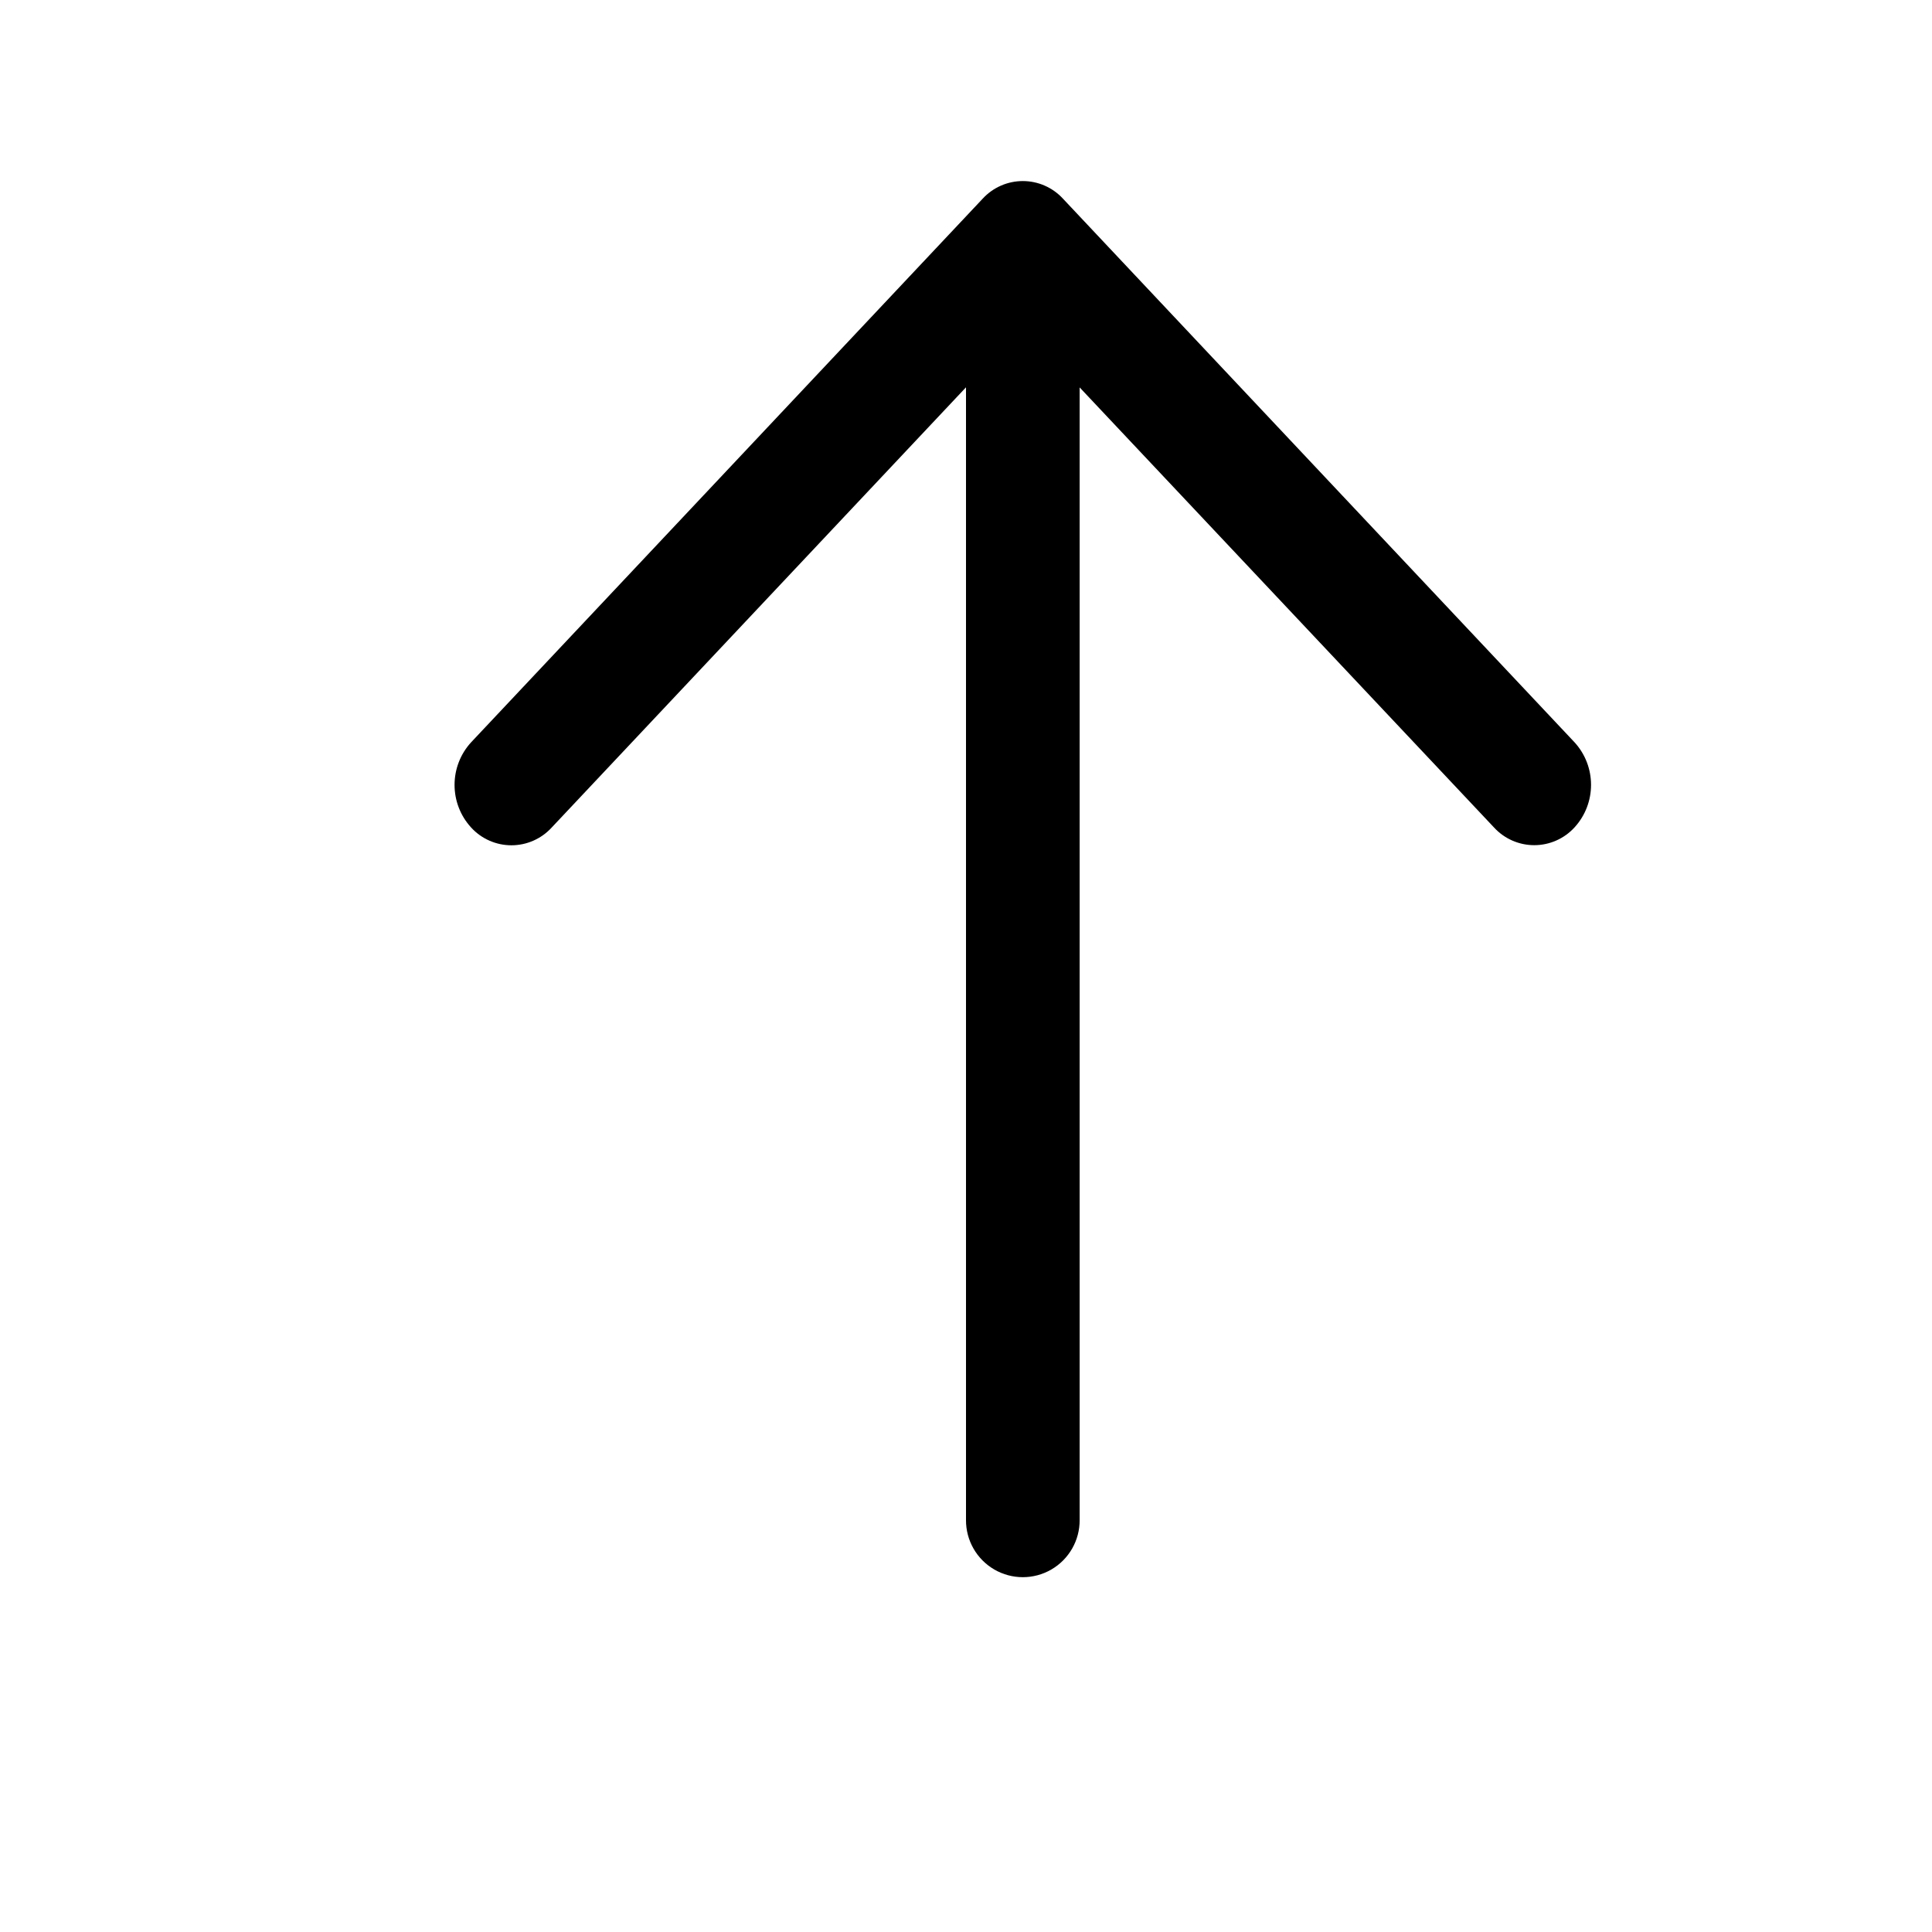
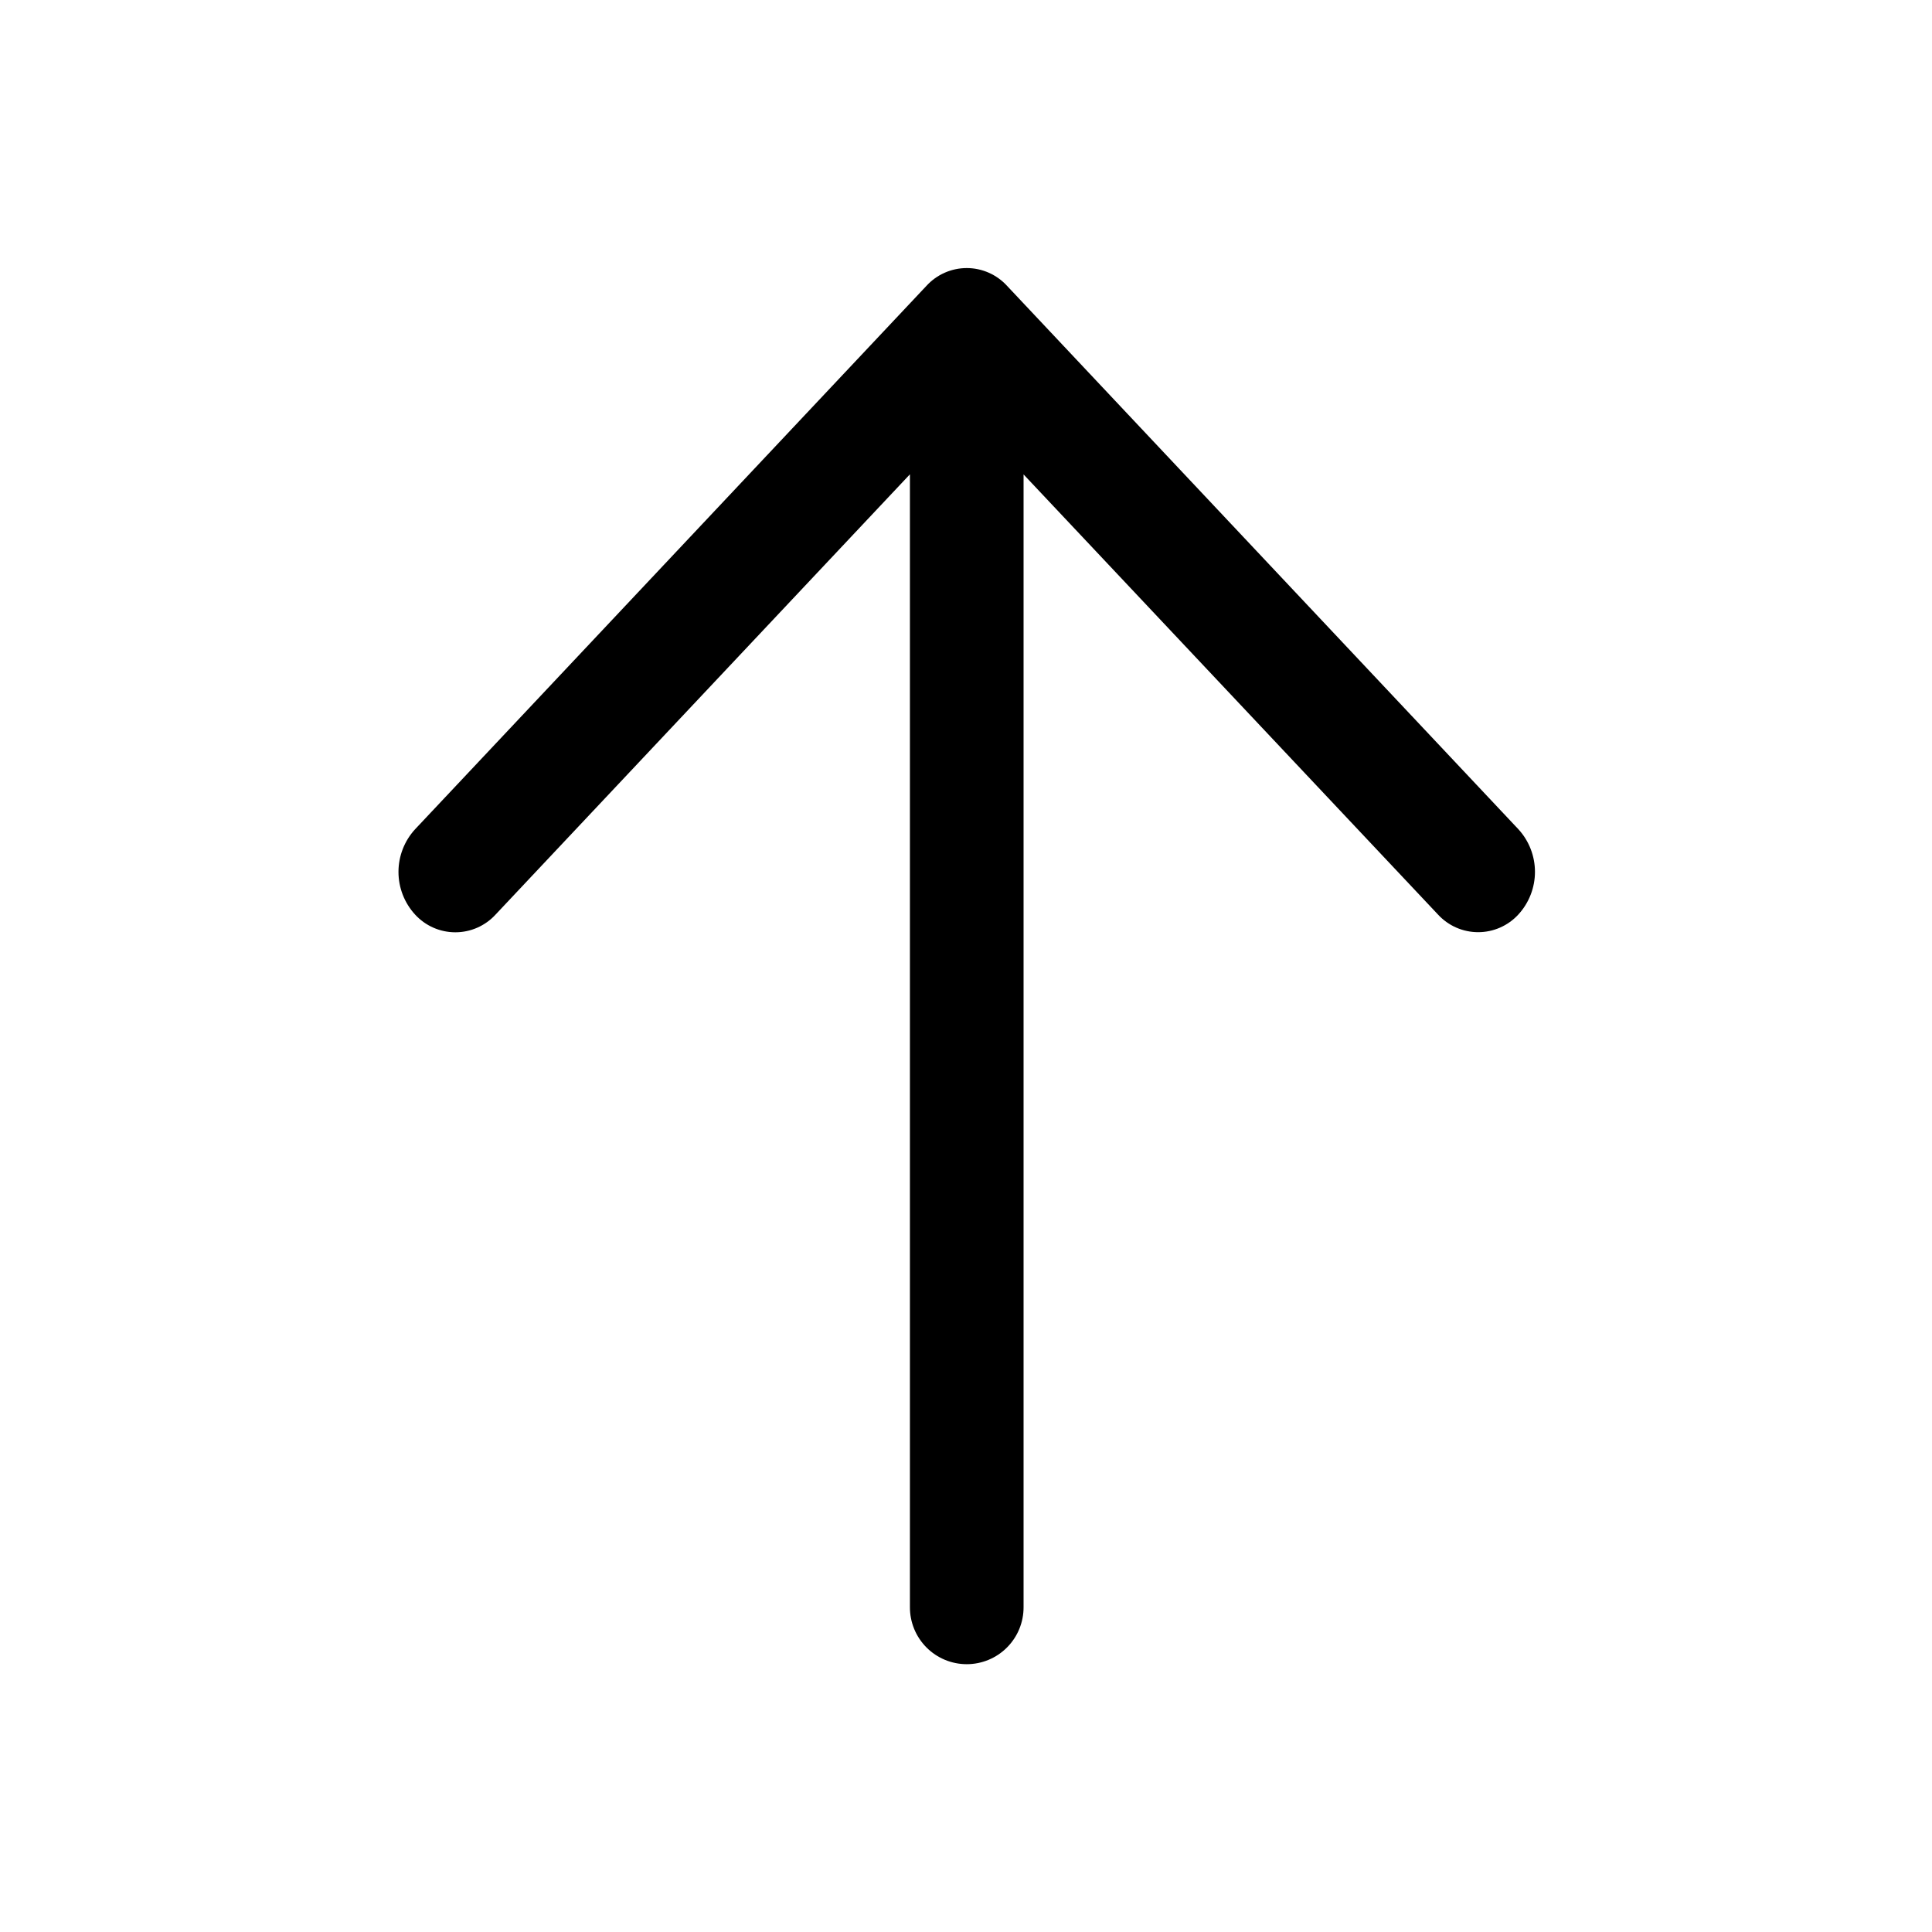
- <svg xmlns="http://www.w3.org/2000/svg" width="800px" height="800px" viewBox="0 0 1024 1024">
-   <path fill="#000000" d="M572.235 205.282v600.365a30.118 30.118 0 1 1-60.235 0V205.282L292.382 438.633a28.913 28.913 0 0 1-42.646 0 33.43 33.43 0 0 1 0-45.236l271.058-288.045a28.913 28.913 0 0 1 42.647 0L834.5 393.397a33.43 33.43 0 0 1 0 45.176 28.913 28.913 0 0 1-42.647 0l-219.618-233.23z" />
+ <svg xmlns="http://www.w3.org/2000/svg" width="800" height="800" viewBox="0 0 800 800" fill="none">
+   <path d="M423.838 196.404V665.439C423.855 668.54 423.26 671.614 422.086 674.485C420.911 677.355 419.181 679.965 416.994 682.164C414.807 684.364 412.208 686.109 409.344 687.3C406.48 688.491 403.41 689.104 400.308 689.104C397.207 689.104 394.136 688.491 391.273 687.3C388.409 686.109 385.809 684.364 383.622 682.164C381.436 679.965 379.705 677.355 378.531 674.485C377.357 671.614 376.761 668.54 376.779 665.439V196.404L205.202 378.709C203.086 381.02 200.512 382.865 197.644 384.128C194.777 385.39 191.677 386.042 188.544 386.042C185.41 386.042 182.311 385.39 179.443 384.128C176.575 382.865 174.001 381.02 171.885 378.709C167.457 373.89 165 367.584 165 361.039C165 354.494 167.457 348.188 171.885 343.369L383.649 118.333C385.766 116.022 388.339 114.177 391.207 112.915C394.075 111.652 397.175 111 400.308 111C403.442 111 406.541 111.652 409.409 112.915C412.277 114.177 414.851 116.022 416.967 118.333L628.732 343.369C633.147 348.185 635.596 354.482 635.596 361.015C635.596 367.549 633.147 373.846 628.732 378.662C626.616 380.973 624.042 382.819 621.174 384.081C618.306 385.344 615.207 385.996 612.073 385.996C608.94 385.996 605.84 385.344 602.972 384.081C600.104 382.819 597.53 380.973 595.414 378.662L423.838 196.451V196.404Z" fill="black" />
</svg>
